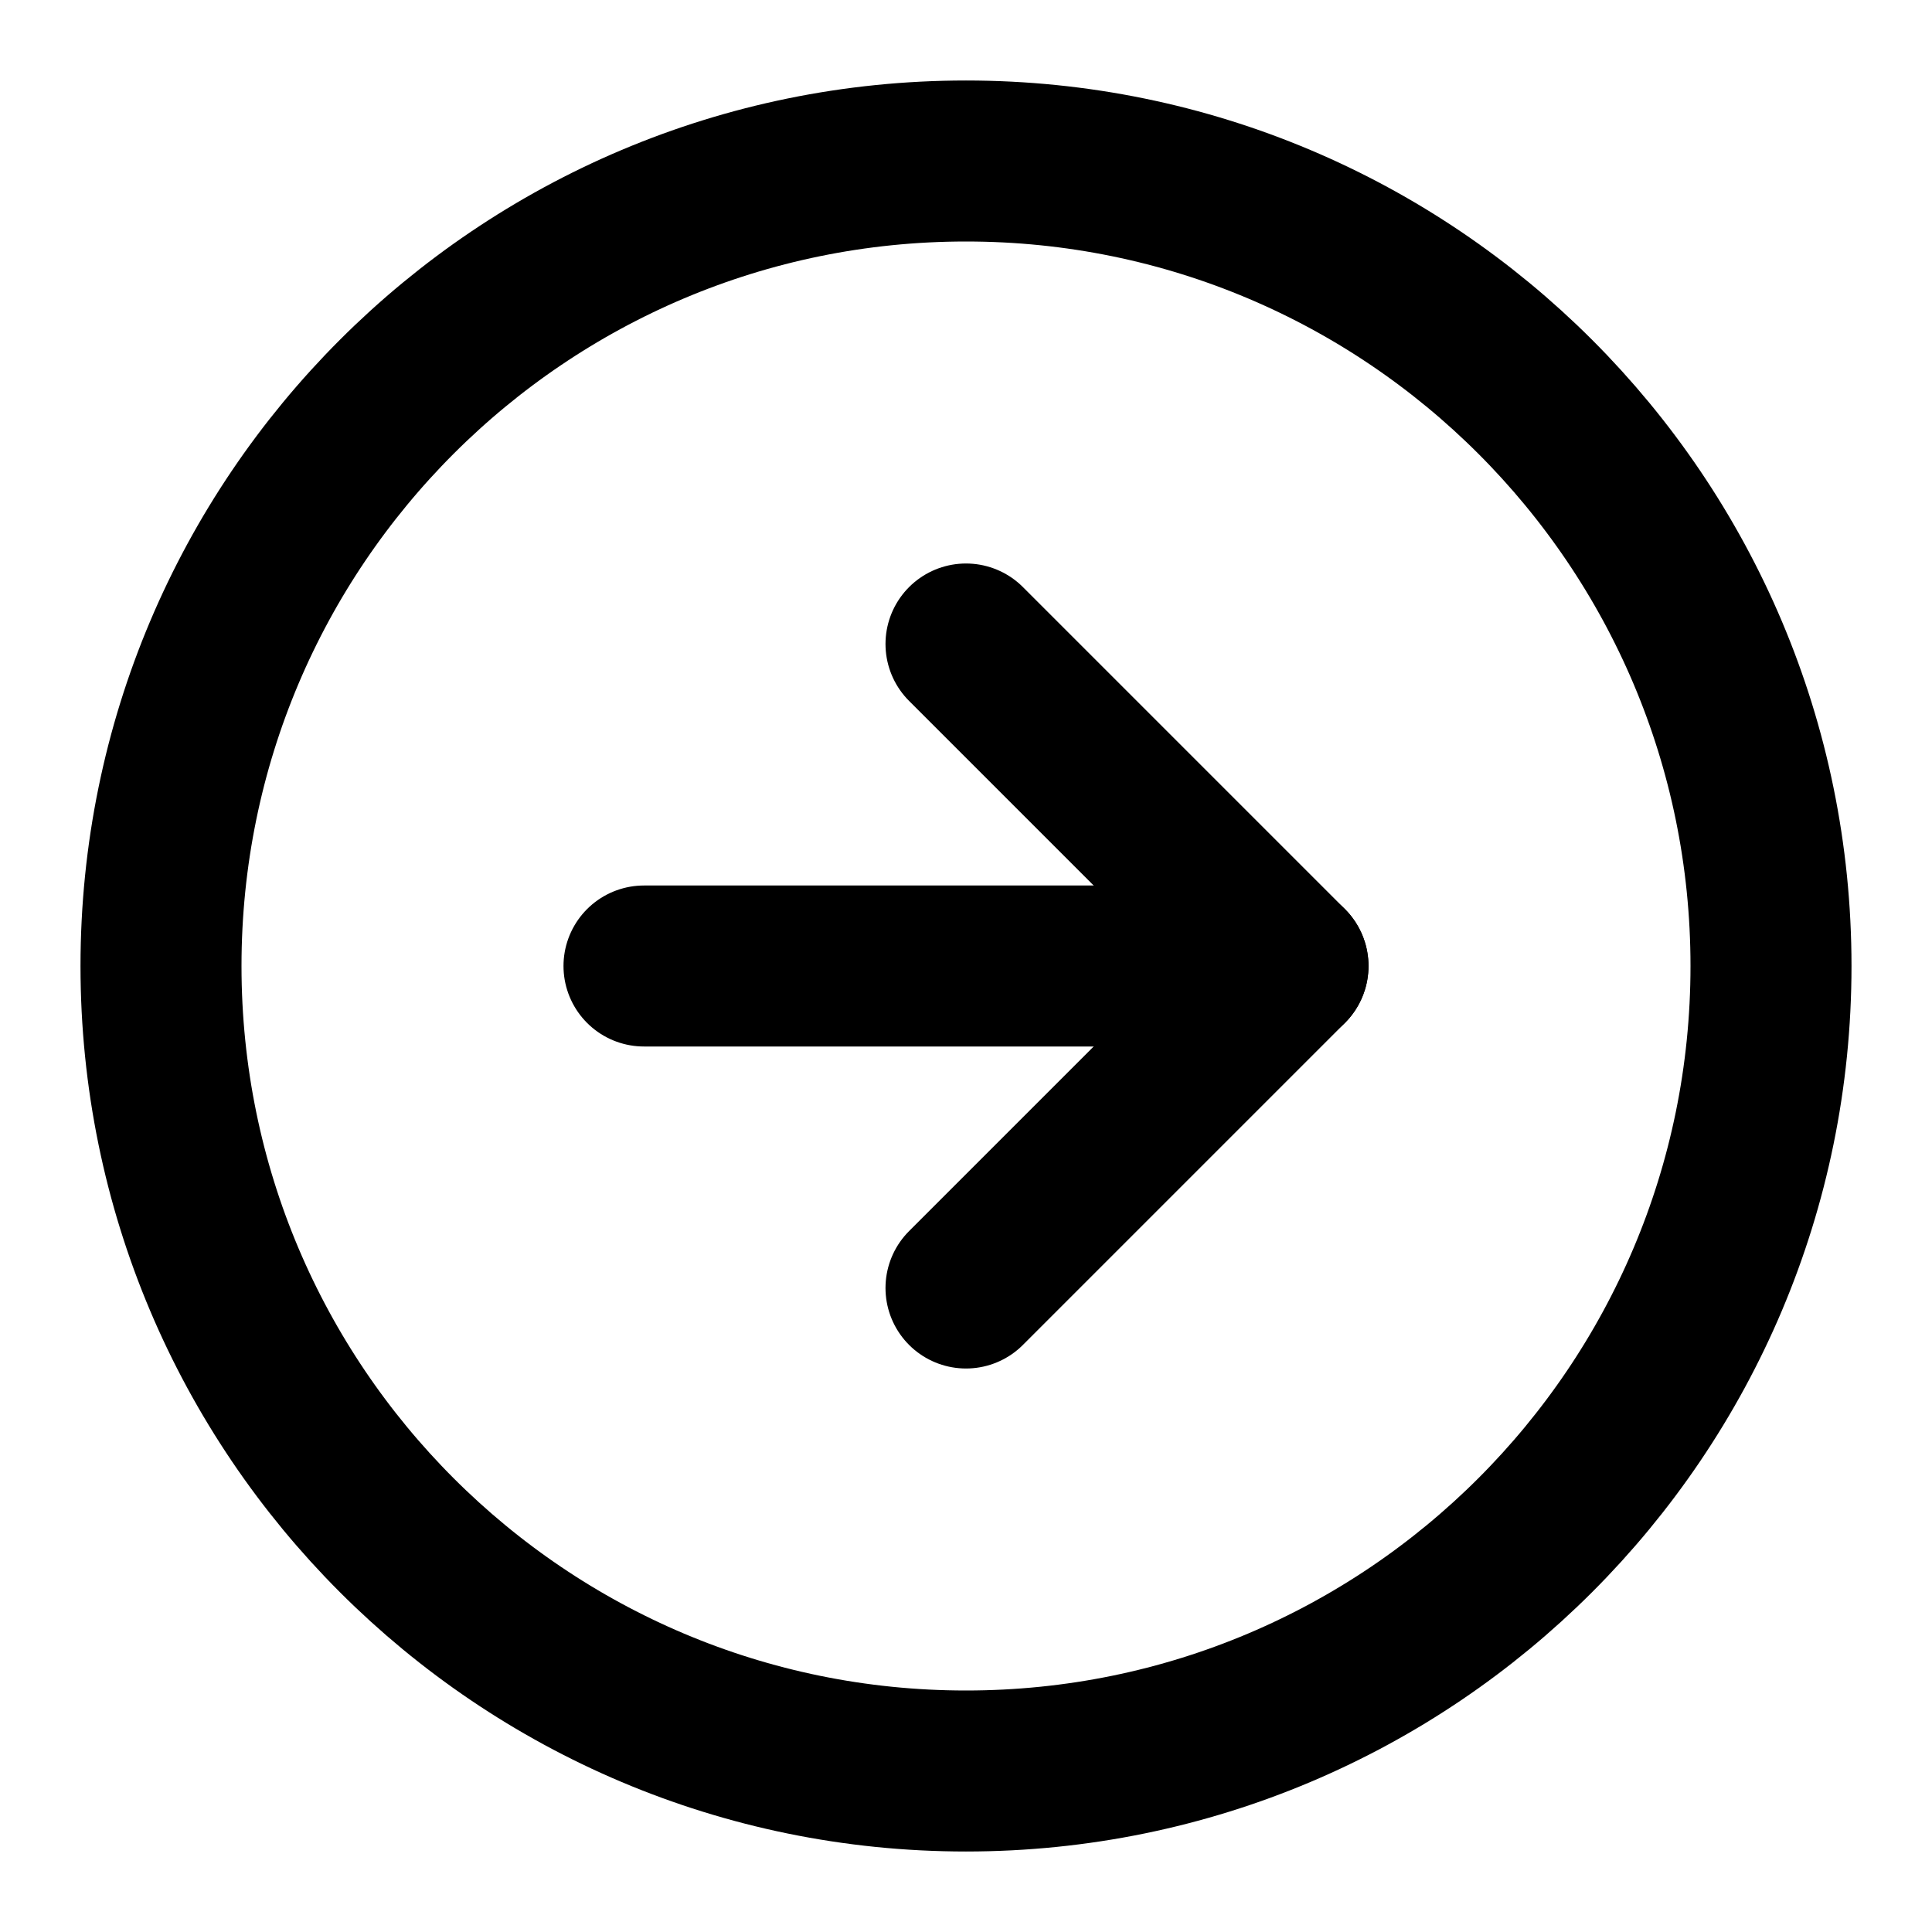
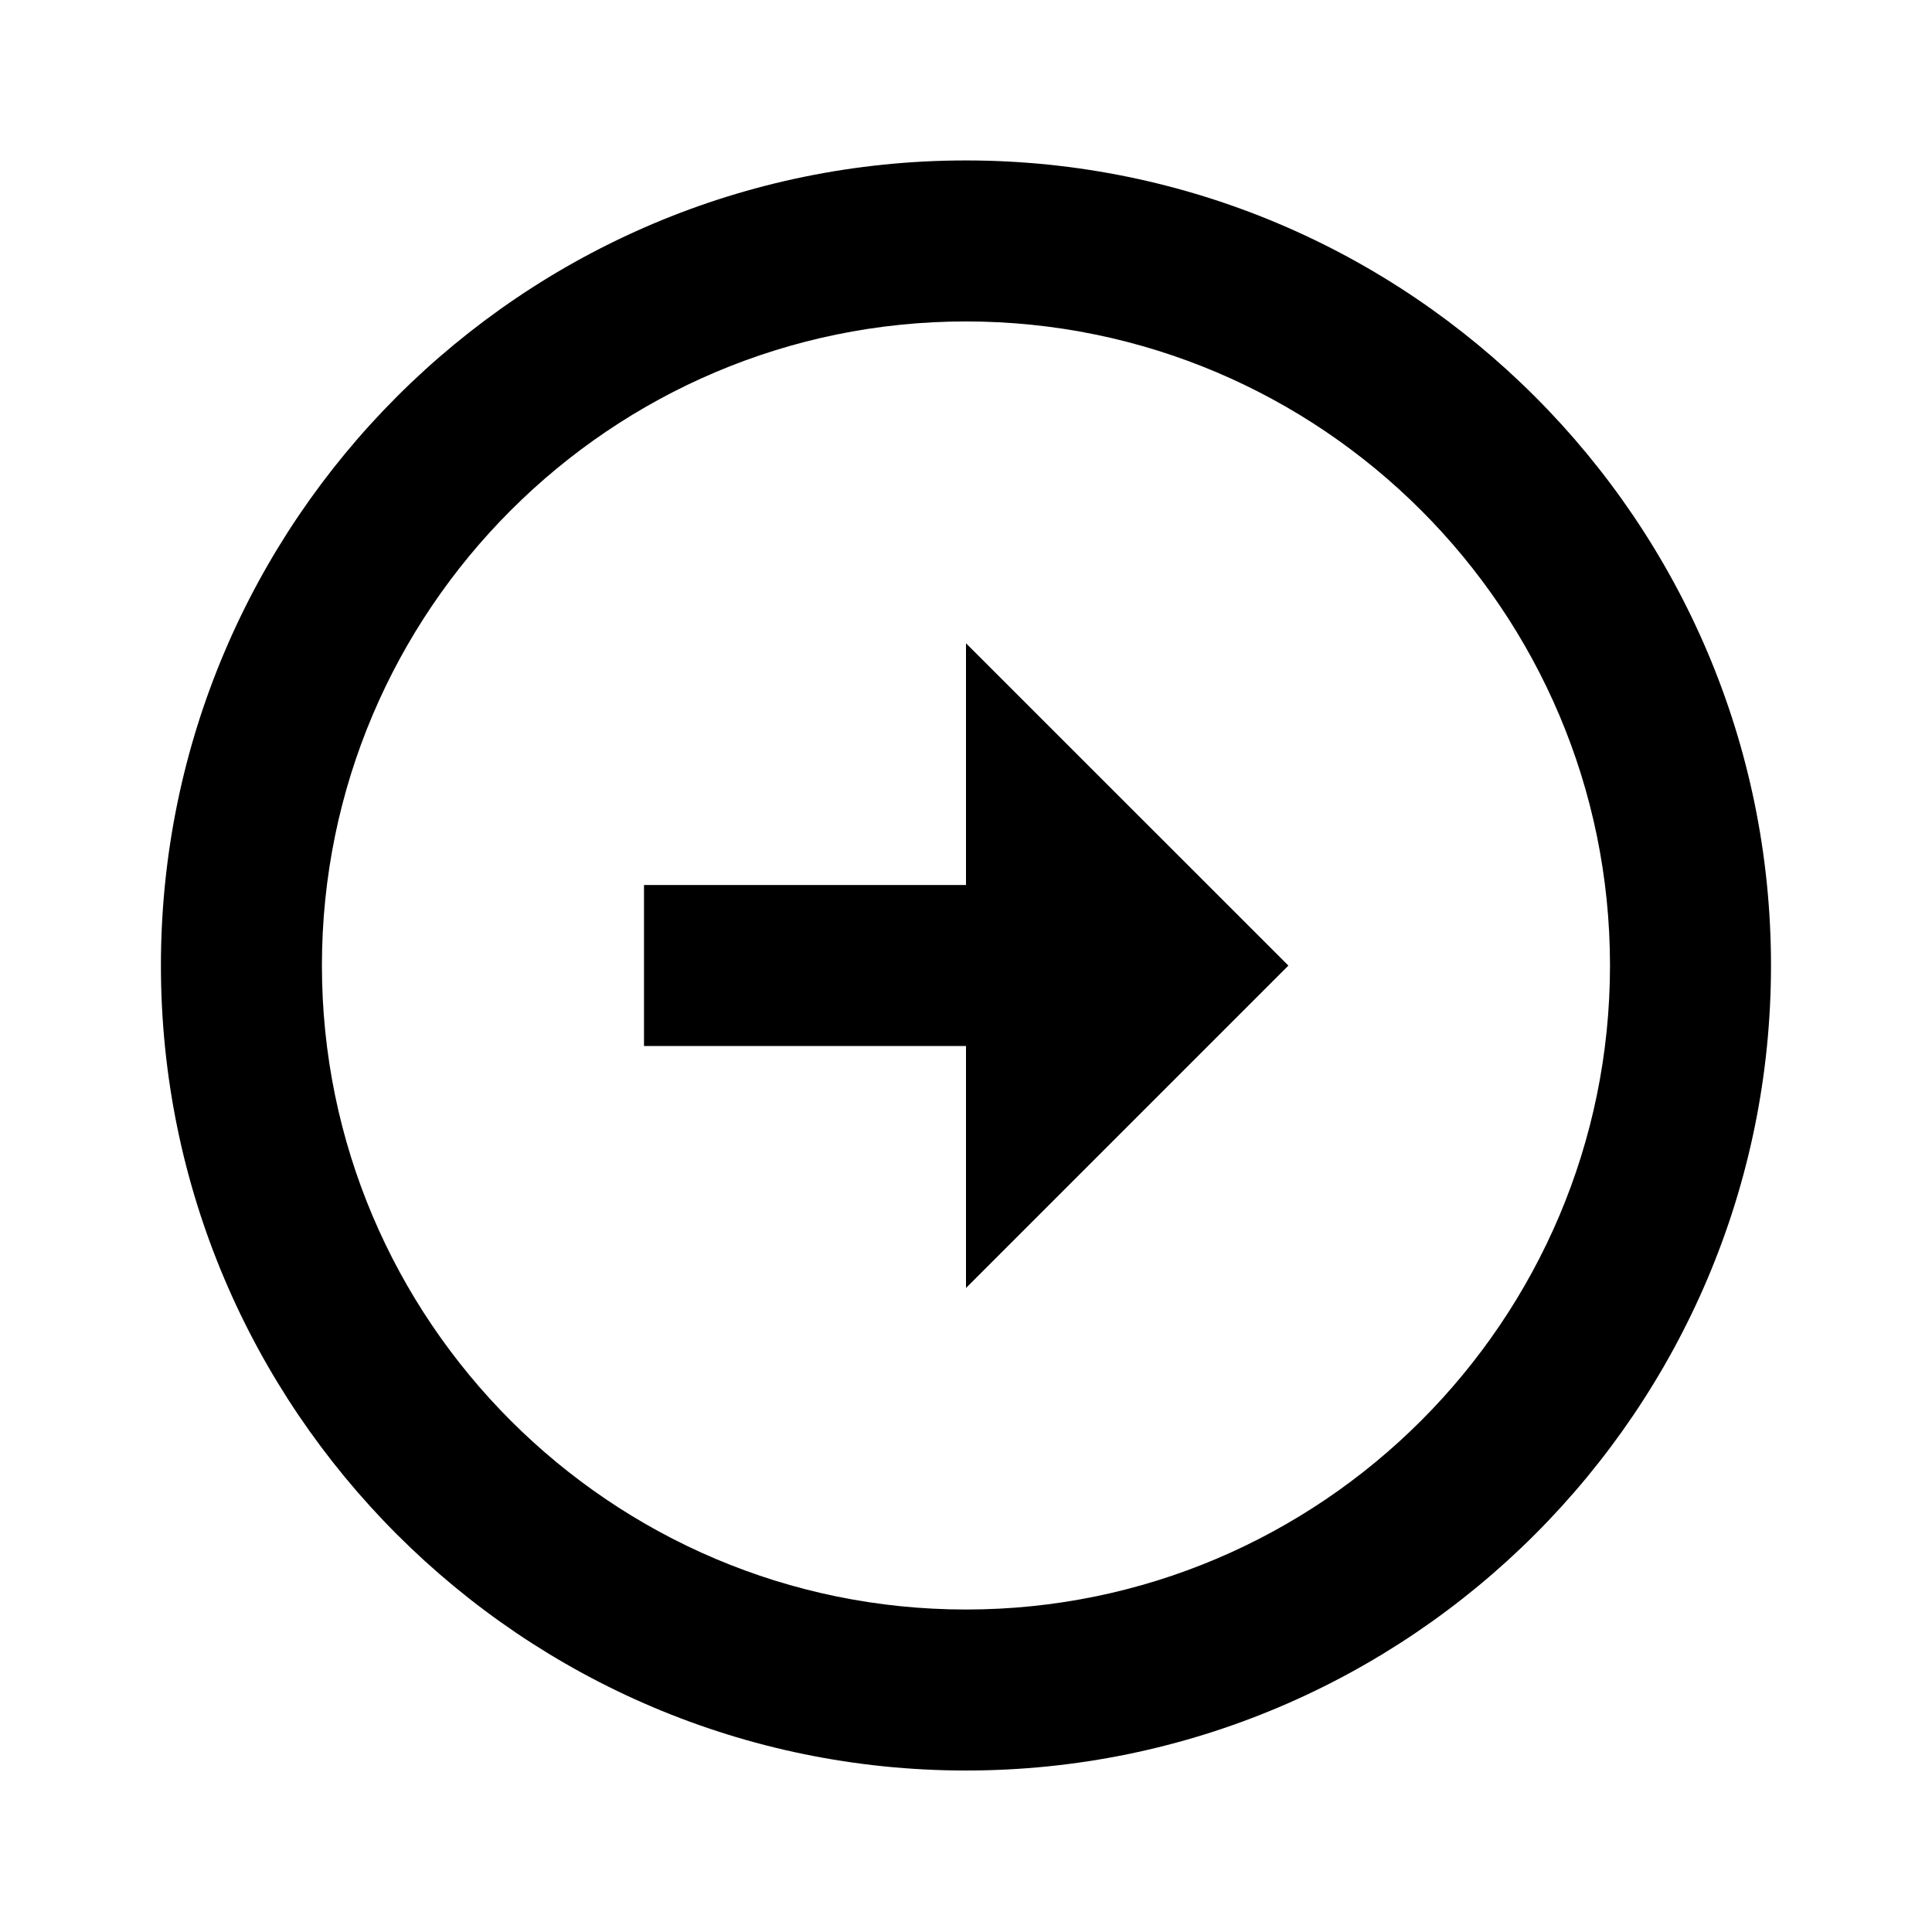
- <svg xmlns="http://www.w3.org/2000/svg" width="24" height="24" viewBox="0 0 24 24" fill="none" stroke="currentColor" stroke-width="2" stroke-linecap="round" stroke-linejoin="round" class="feather feather-arrow-right-circle">
-   <circle cx="12" cy="12" r="10" />
-   <polyline points="12 16 16 12 12 8" />
-   <line x1="8" y1="12" x2="16" y2="12" />
+ <svg xmlns="http://www.w3.org/2000/svg" width="24" height="24" viewBox="0 0 24 24">
+   <path d="M11.999,1.993c-5.514,0.001-10,4.487-10,10.001s4.486,10,10.001,10c5.513,0,9.999-4.486,10-10 C22,6.48,17.514,1.994,11.999,1.993z M12,19.994c-4.412,0-8.001-3.589-8.001-8s3.589-8,8-8.001C16.411,3.994,20,7.583,20,11.994 C19.999,16.405,16.41,19.994,12,19.994z" />
+   <path d="M12 10.994L8 10.994 8 12.994 12 12.994 12 16 16.005 11.995 12 7.991z" />
</svg>
